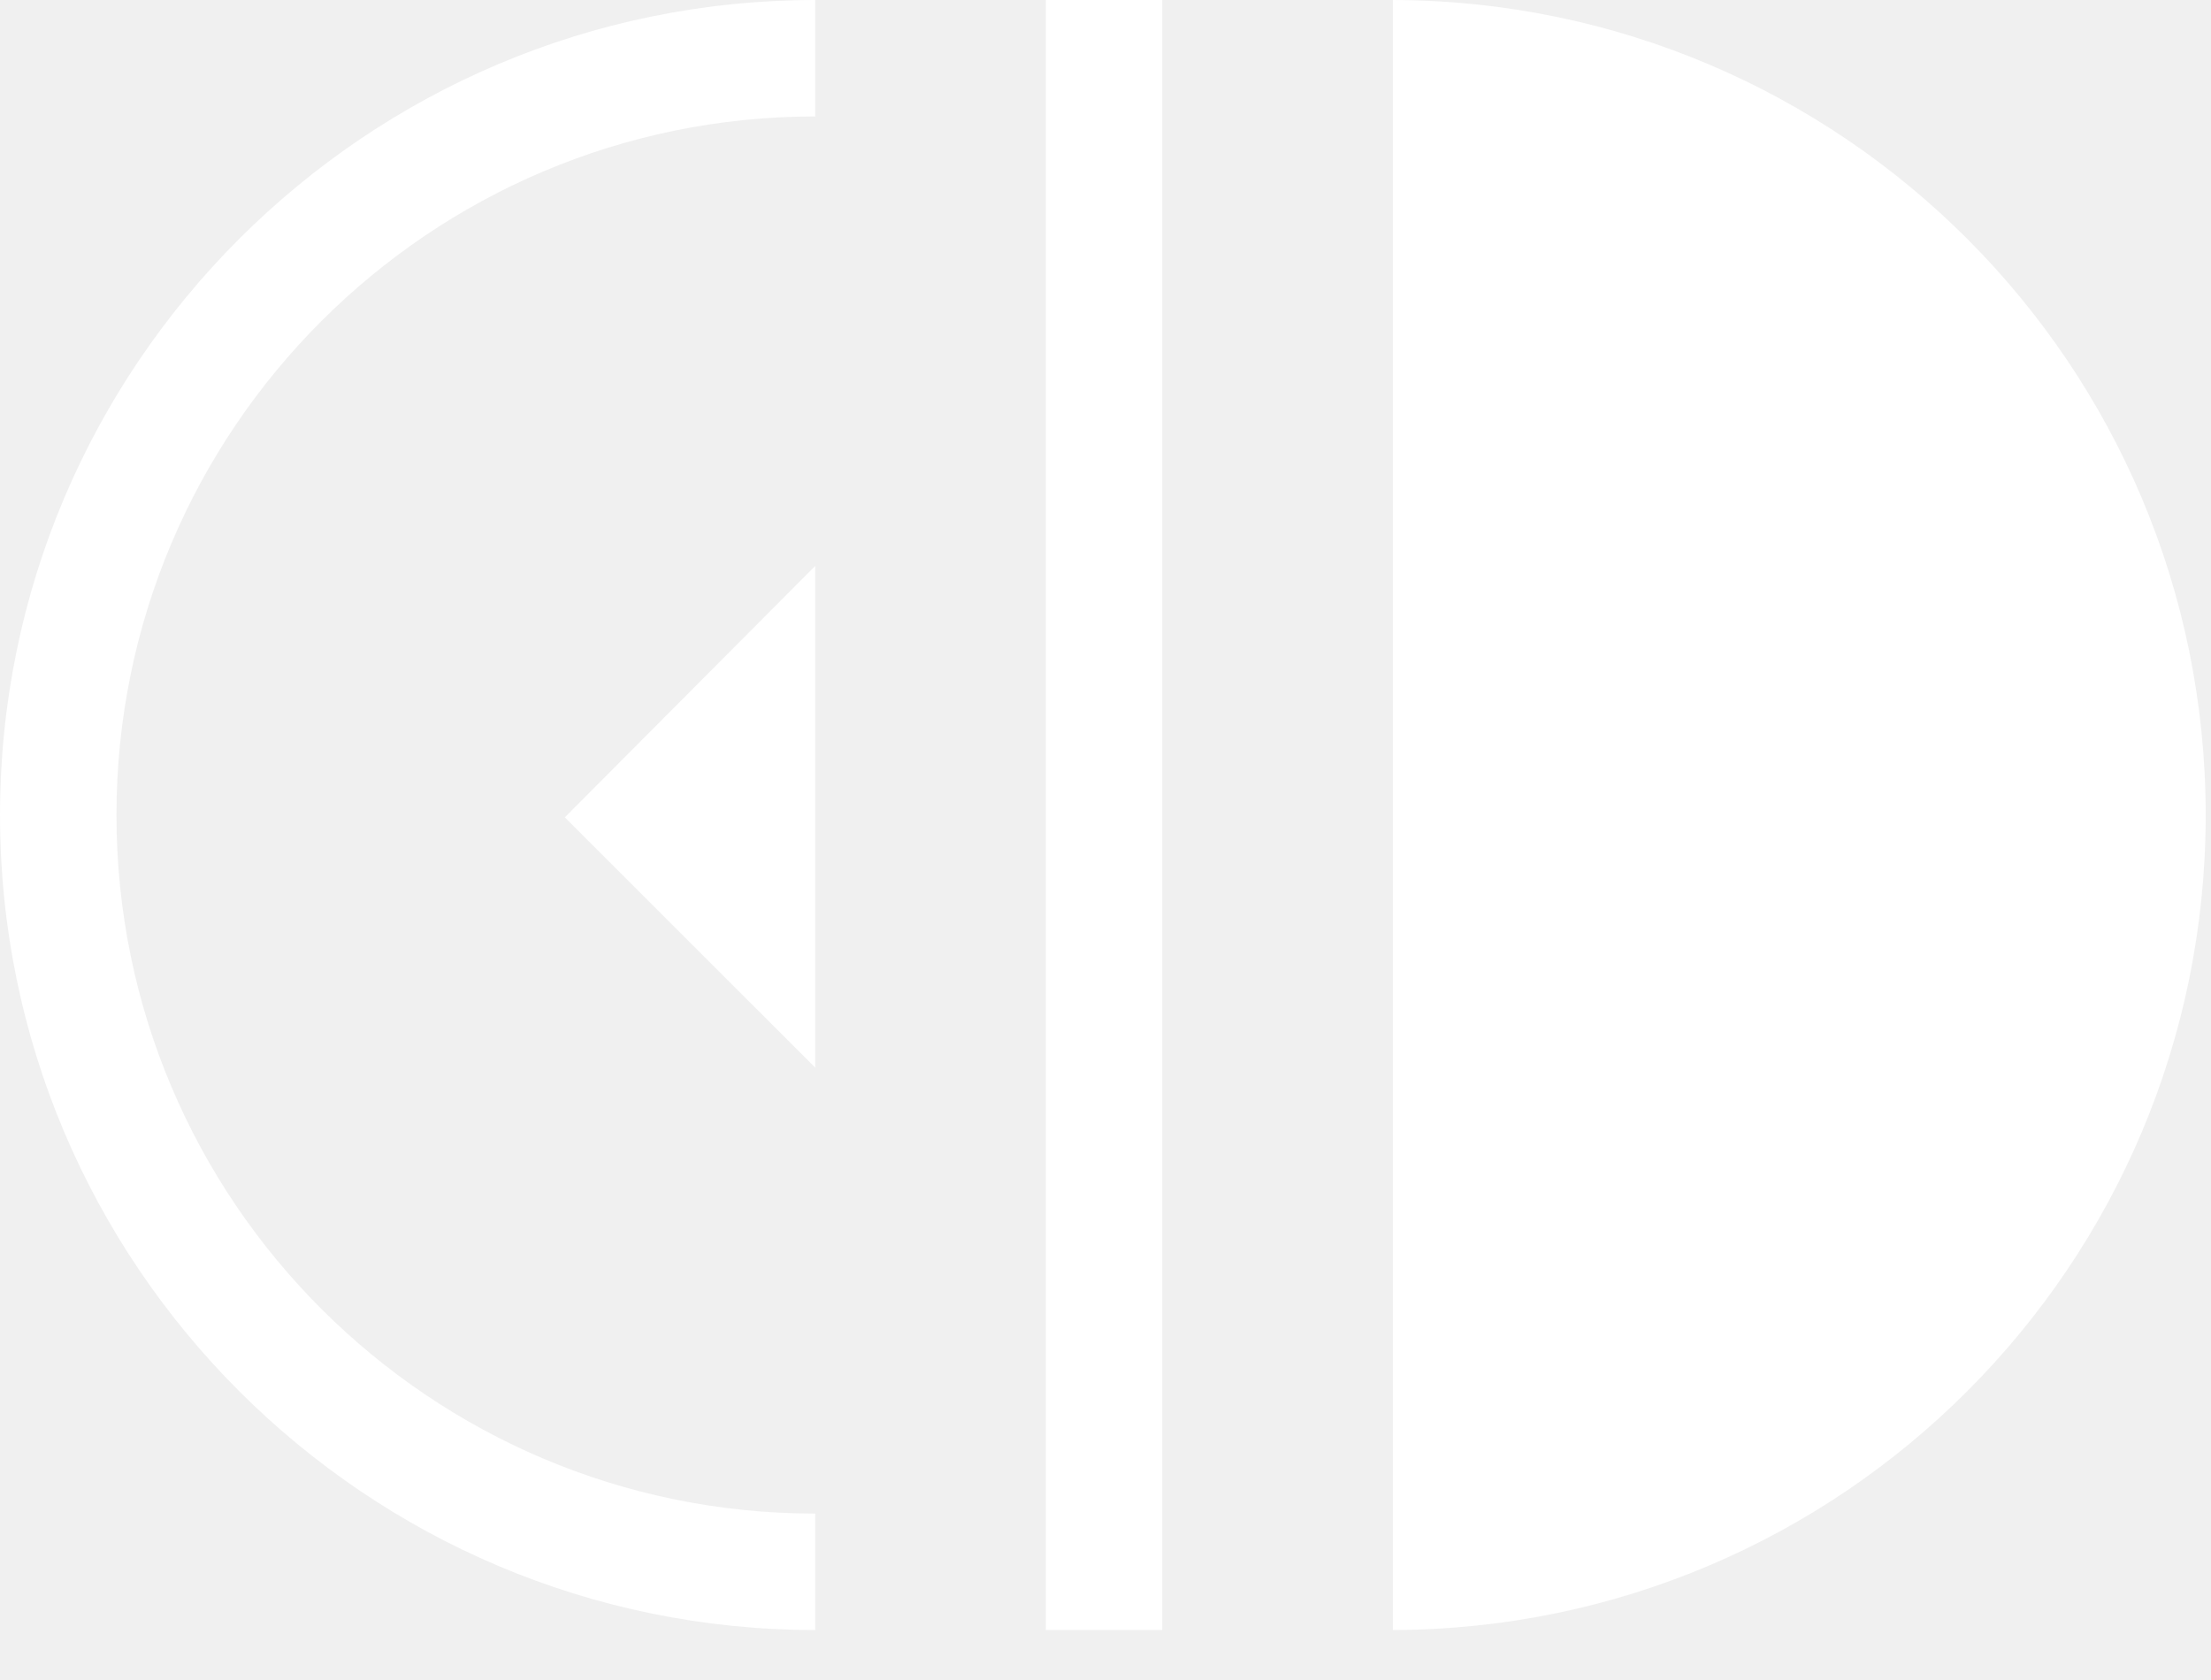
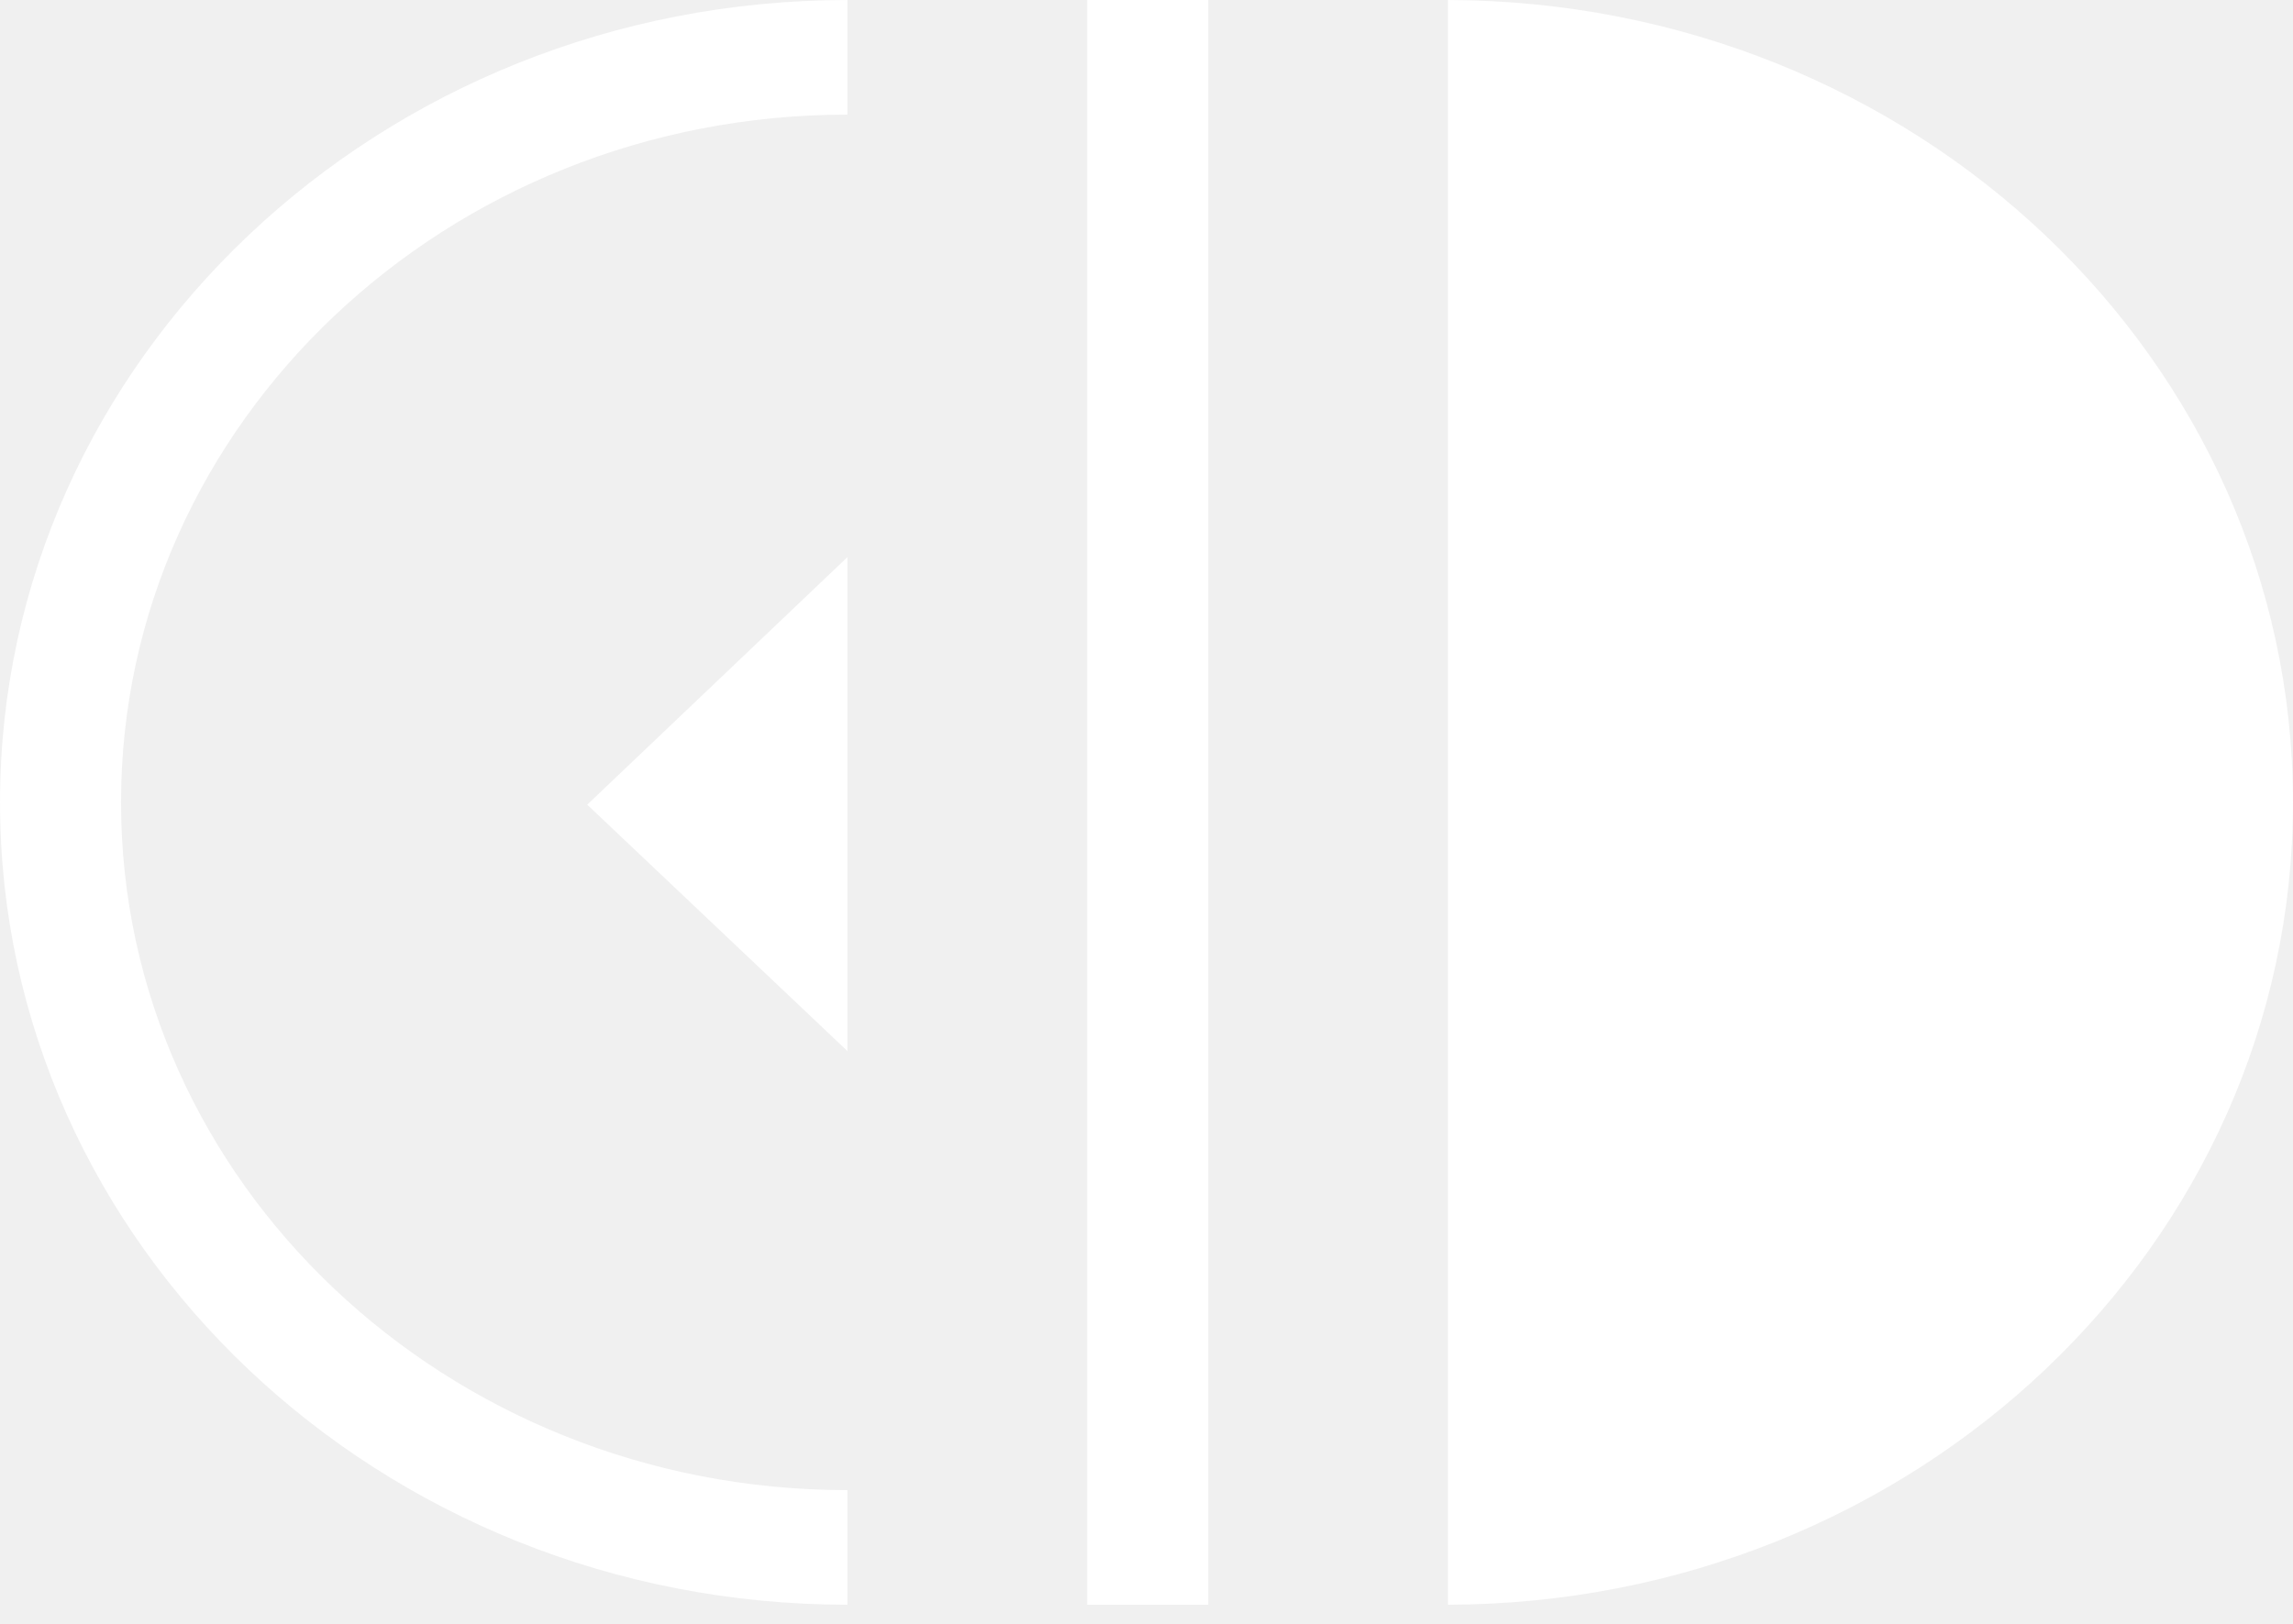
- <svg xmlns="http://www.w3.org/2000/svg" width="25" height="19" viewBox="0 0 25 19" fill="none">
-   <path d="M15.749 0V18.435C20.832 18.422 24.94 14.3 24.94 9.218C24.94 4.135 20.832 0.013 15.749 0Z" fill="white" fill-opacity="0.97" />
-   <path d="M13.142 0H11.825V18.435H13.142V0Z" fill="white" fill-opacity="0.97" />
-   <path d="M9.218 18.435C4.135 18.435 0 14.3 0 9.218C0 4.135 4.135 0 9.218 0V1.317C4.859 1.317 1.317 4.859 1.317 9.218C1.317 13.576 4.859 17.118 9.218 17.118V18.435Z" fill="white" fill-opacity="0.97" />
-   <path d="M6.386 9.244L9.218 12.075V6.4L6.386 9.244Z" fill="white" fill-opacity="0.97" />
+ <svg xmlns="http://www.w3.org/2000/svg" width="24" height="17" viewBox="0 0 24 17" fill="none">
+   <path d="M15.155 0V16.8C20.047 16.788 24 13.032 24 8.4C24 3.768 20.047 0.012 15.155 0Z" fill="white" fill-opacity="0.97" />
+   <path d="M12.646 0H11.379V16.8H12.646V0Z" fill="white" fill-opacity="0.97" />
+   <path d="M8.87 16.8C3.979 16.8 0 13.032 0 8.4C0 3.768 3.979 0 8.87 0V1.2C4.676 1.2 1.267 4.428 1.267 8.4C1.267 12.372 4.676 15.6 8.87 15.6V16.8Z" fill="white" fill-opacity="0.97" />
+   <path d="M6.146 8.424L8.87 11.004V5.832L6.146 8.424Z" fill="white" fill-opacity="0.97" />
</svg>
